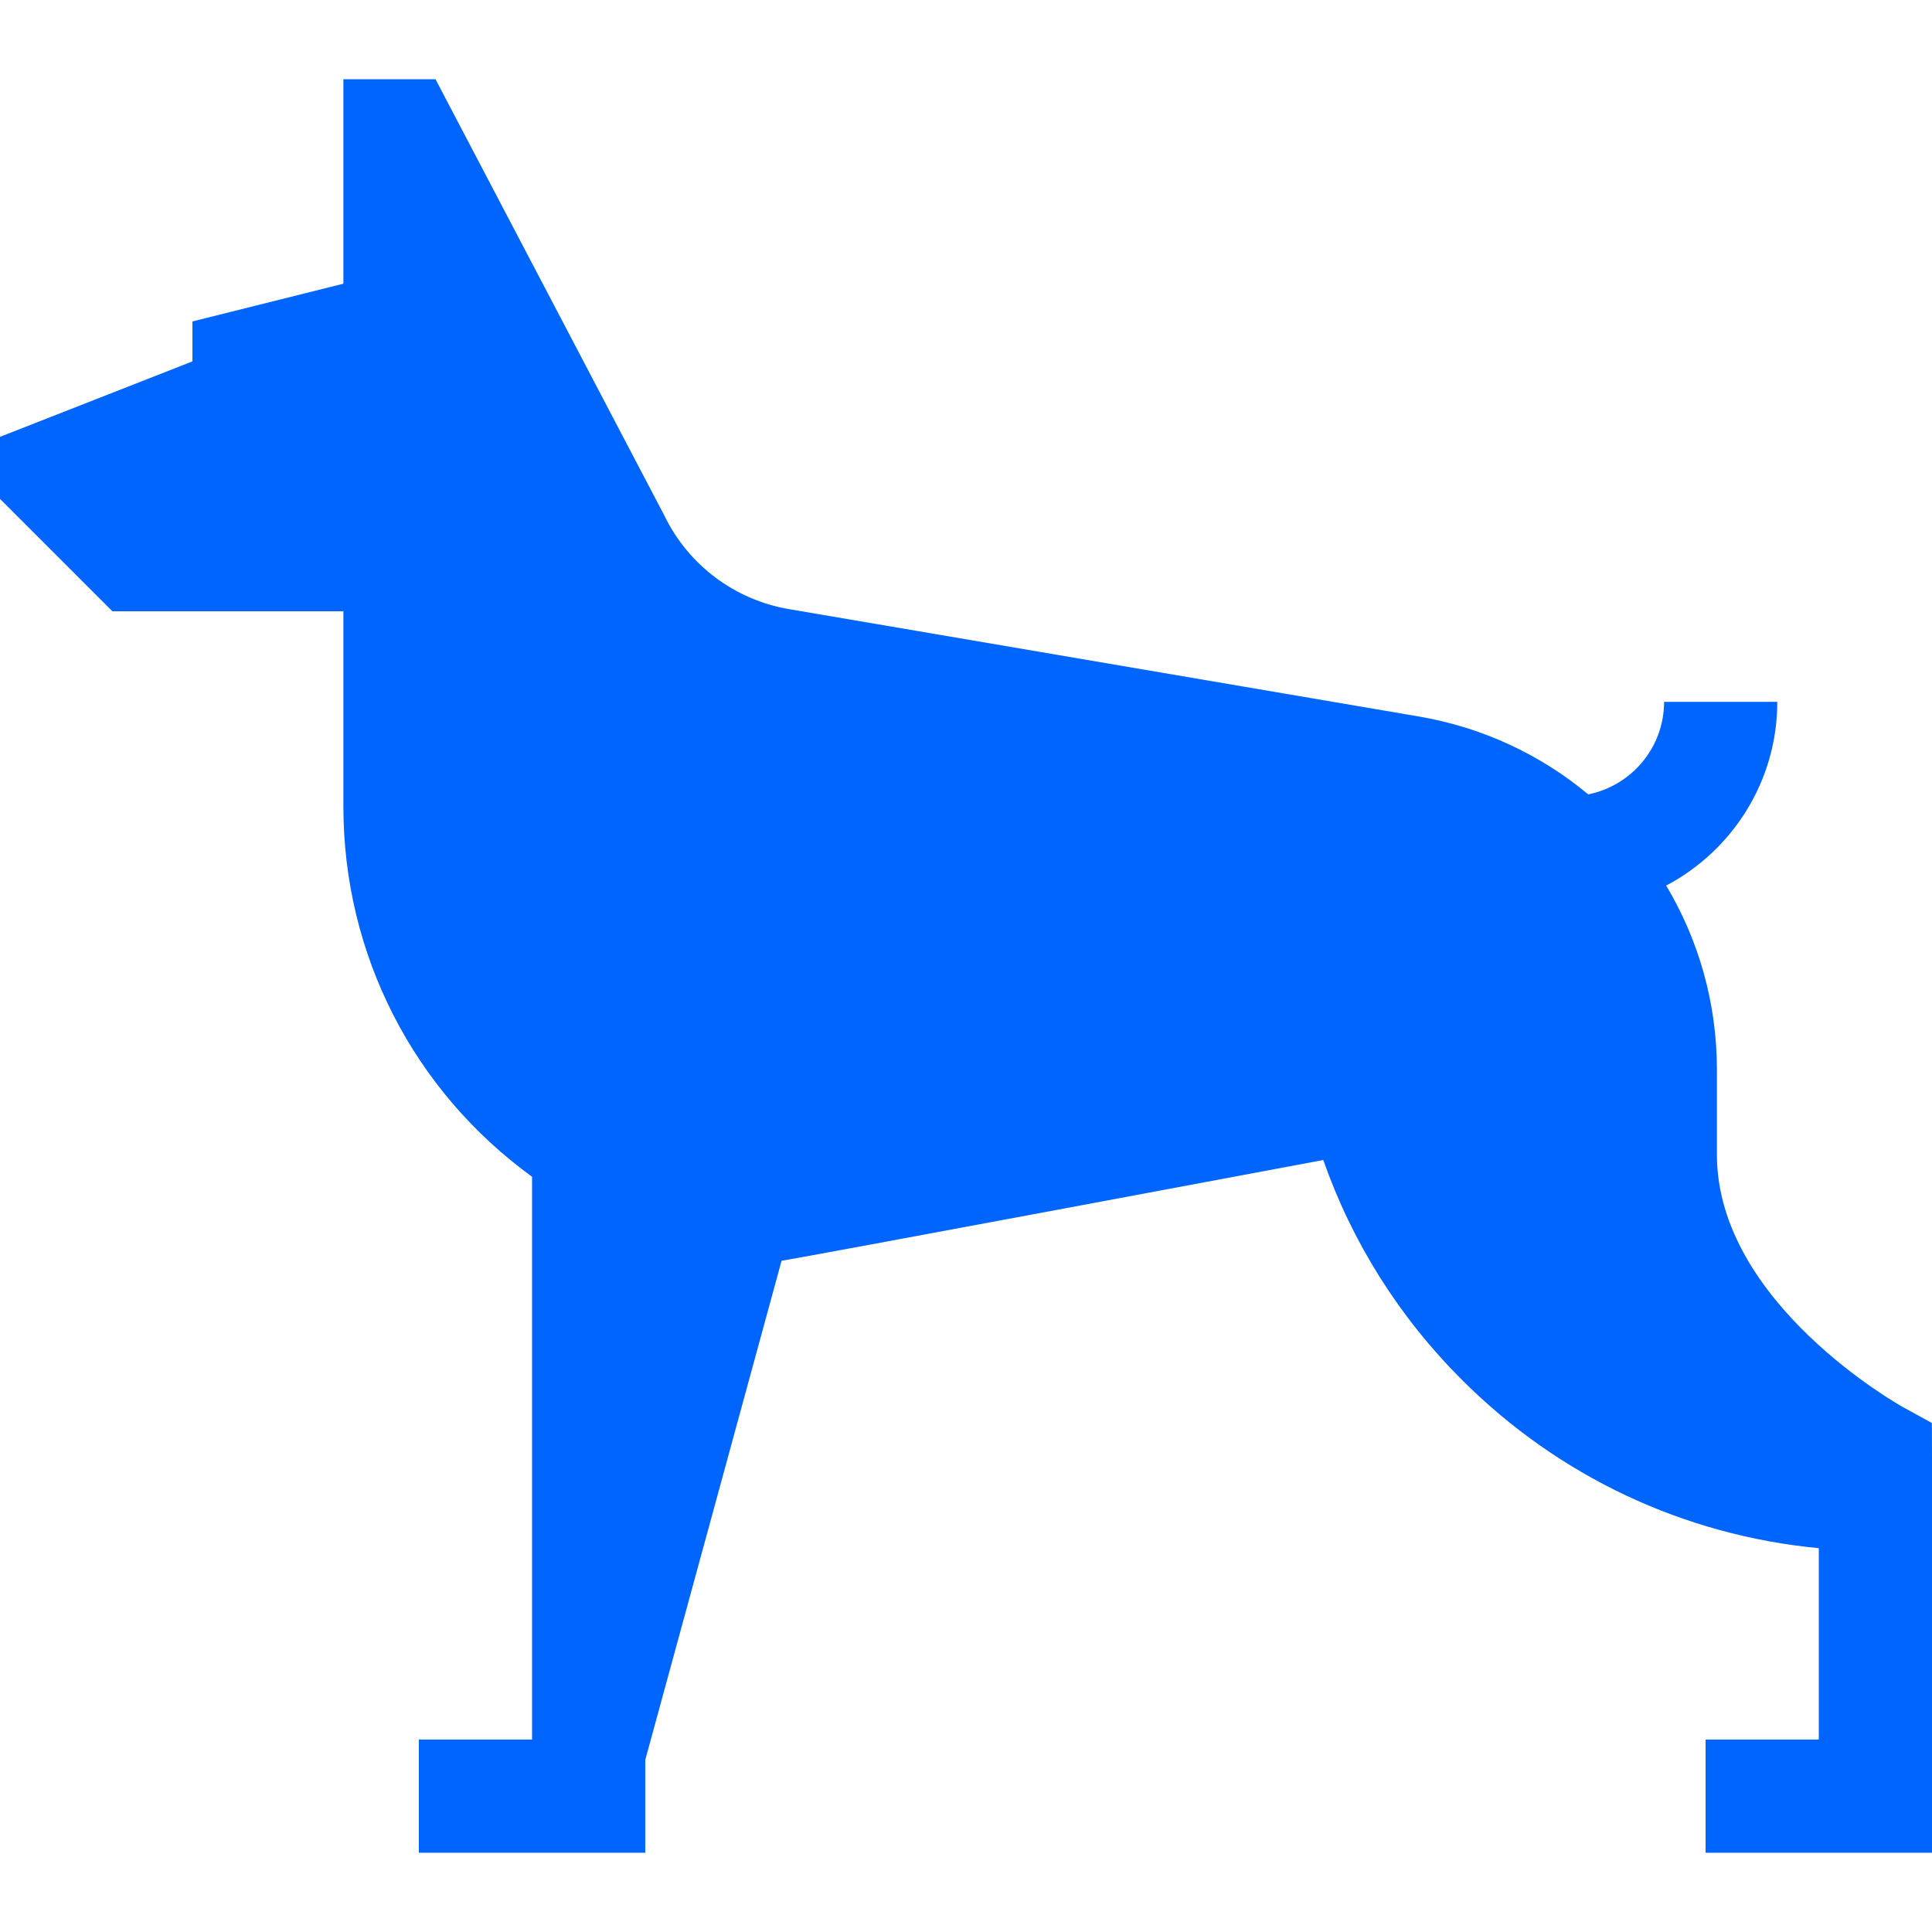
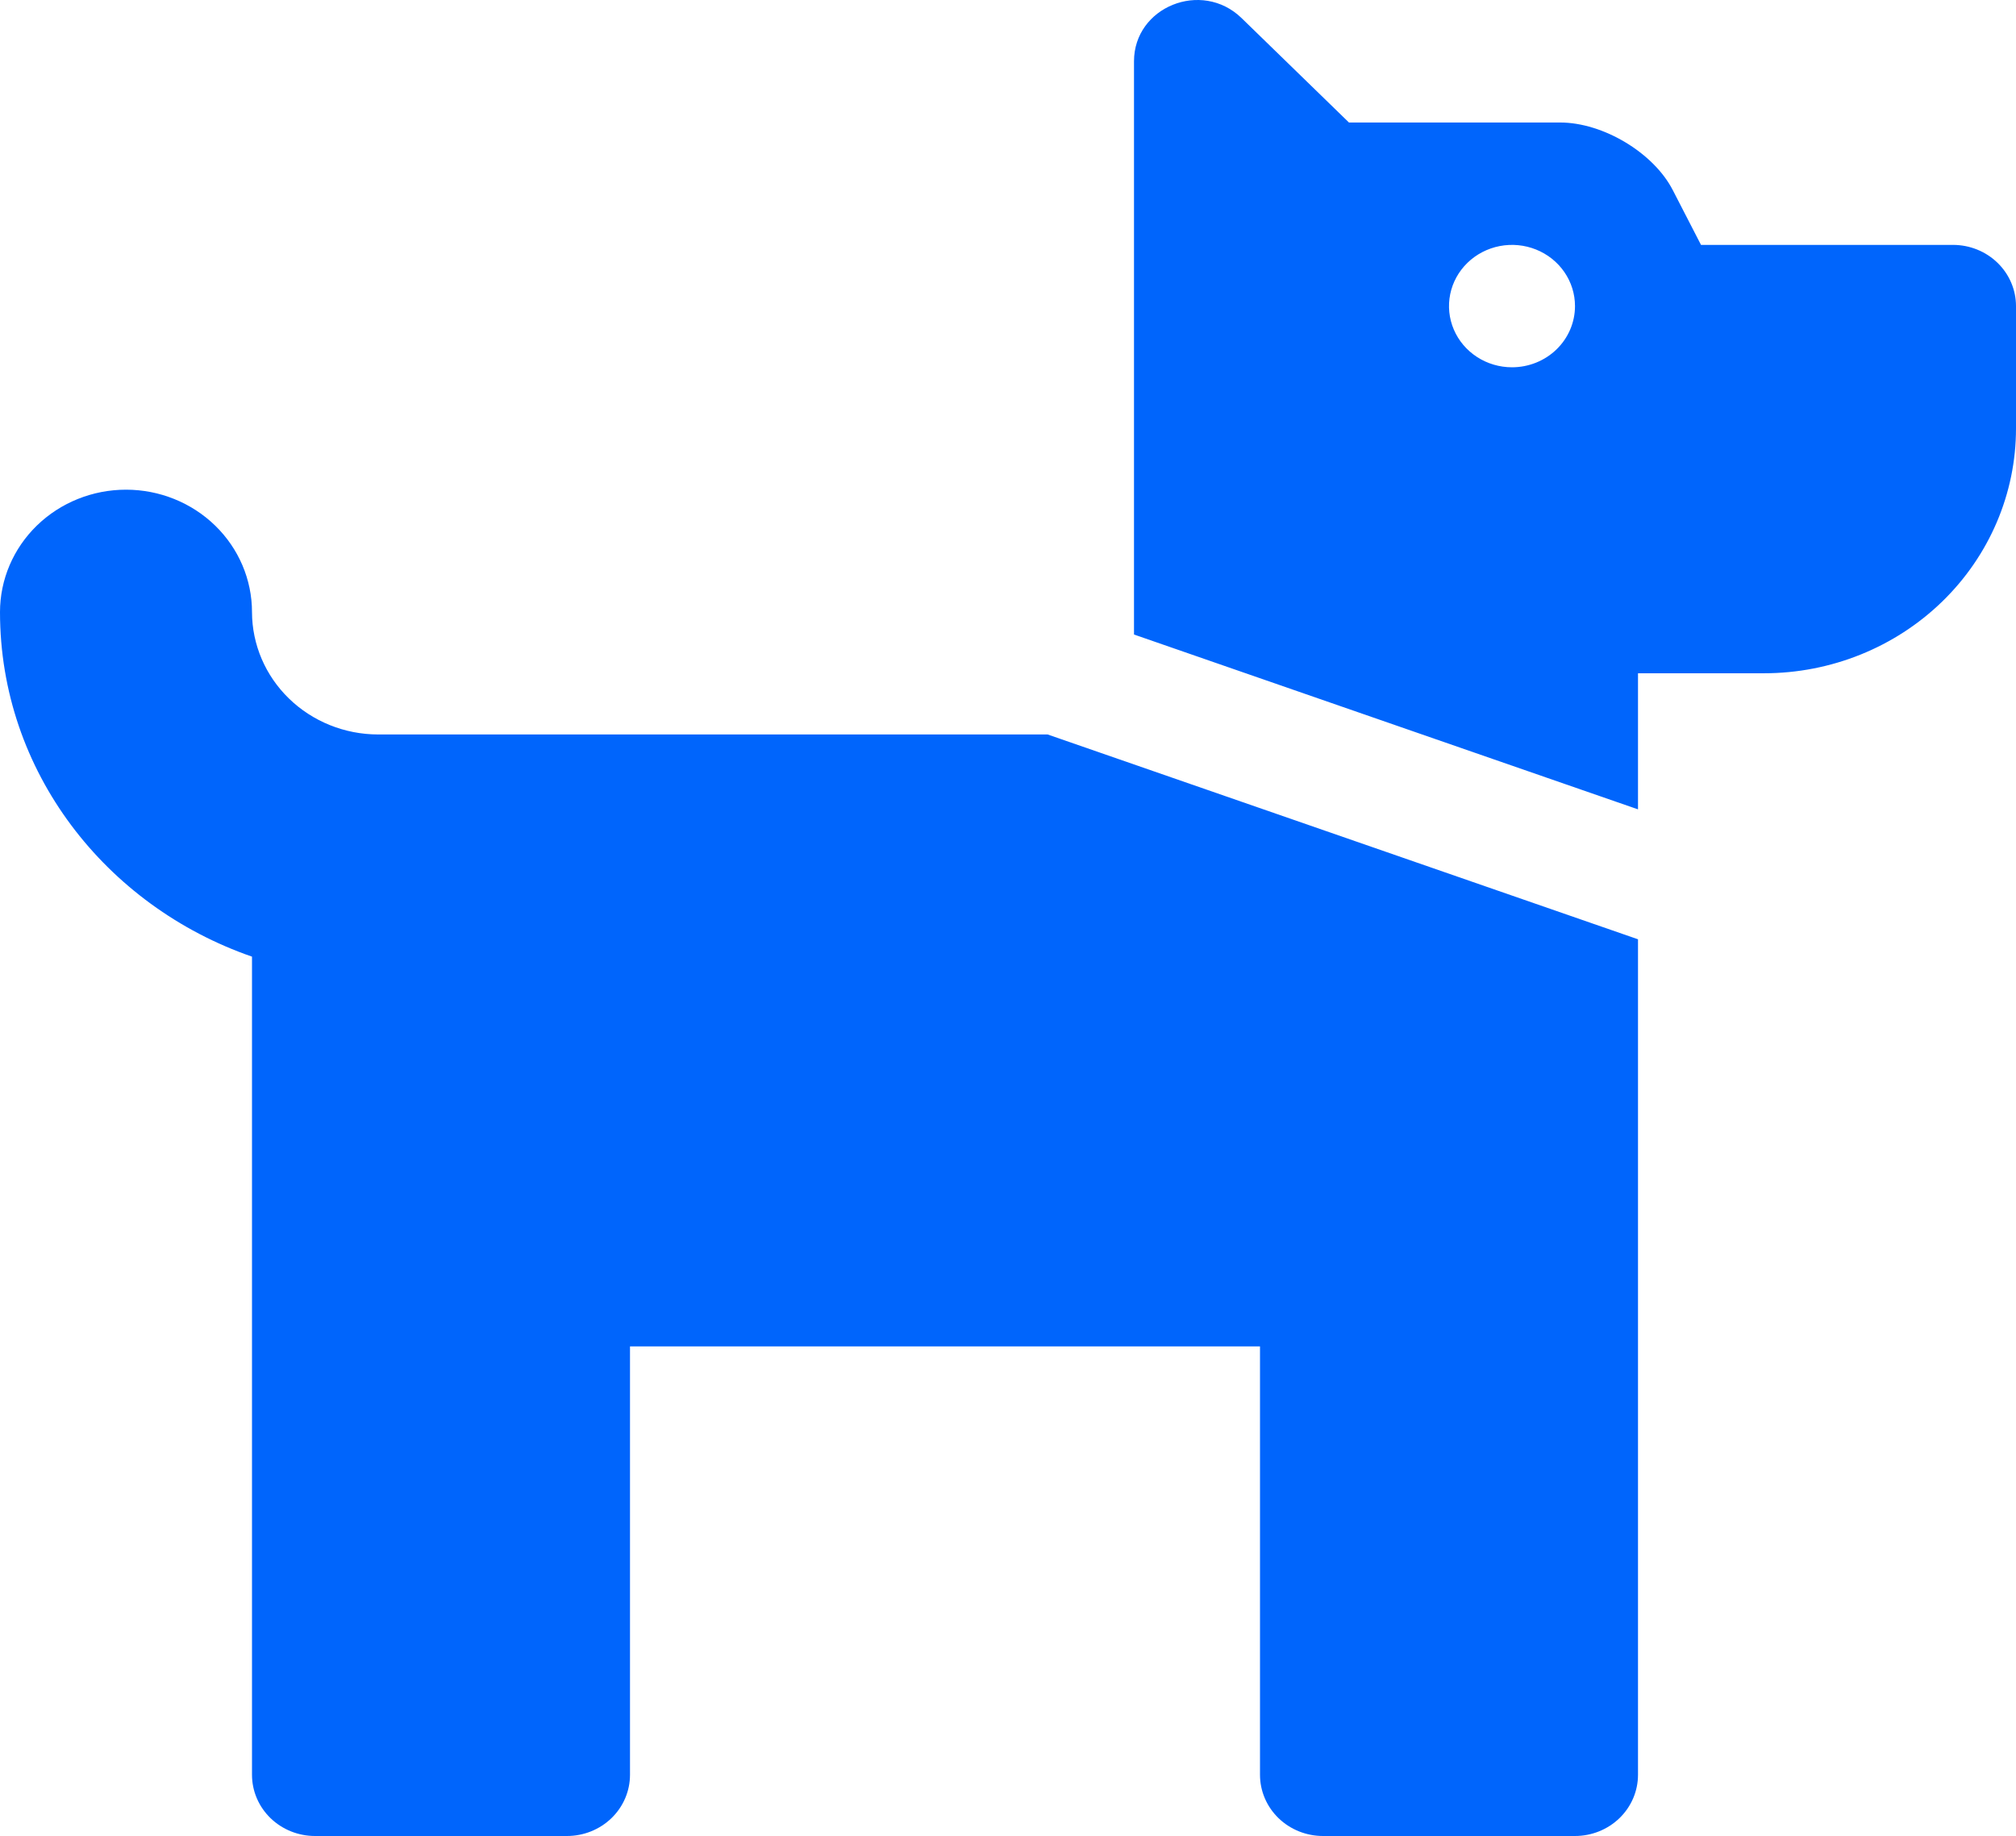
- <svg xmlns="http://www.w3.org/2000/svg" width="512" height="512" viewBox="0 0 512 512" fill="none">
-   <path d="M511.971 377.112L504.196 372.839C503.703 372.568 455 345.345 455 306V283.518C455 265.745 450.121 249.015 441.549 234.684C459.041 225.466 471 207.108 471 186H441C441 198.111 432.342 208.235 420.892 210.517C408.377 200.09 393.045 192.781 375.963 189.869L209.021 161.413C194.698 158.972 182.375 149.702 176.057 136.617L115.415 21H91V75.188L51 85.188V95.77L0 115.77V132.213L29.787 162H91V213.719C91 252.923 109.546 289.026 141 311.85V461H111V491H171V466.407L207.127 334.106C210.907 333.633 350.685 307.414 350.685 307.414C358.269 329.078 370.677 348.928 387.375 365.625C413.075 391.325 446.237 406.879 482 410.285V461H452V491H512V386L511.971 377.112Z" fill="#0065FC" />
+ <svg xmlns="http://www.w3.org/2000/svg" width="426" height="388" viewBox="0 0 426 388" fill="none">
+   <path d="M221.37 155.214L346.125 198.498V375.067C346.125 378.497 344.722 381.787 342.226 384.212C339.729 386.637 336.343 388 332.812 388H279.562C276.032 388 272.646 386.637 270.149 384.212C267.653 381.787 266.25 378.497 266.25 375.067V284.539H133.125V375.067C133.125 378.497 131.722 381.787 129.226 384.212C126.729 386.637 123.343 388 119.812 388H66.562C63.032 388 59.646 386.637 57.149 384.212C54.653 381.787 53.25 378.497 53.25 375.067V202.167C22.332 191.457 0 163.022 0 129.349C0 122.489 2.805 115.91 7.798 111.059C12.791 106.209 19.564 103.484 26.625 103.484C33.686 103.484 40.459 106.209 45.452 111.059C50.445 115.91 53.25 122.489 53.25 129.349C53.263 136.205 56.073 142.776 61.063 147.624C66.053 152.472 72.818 155.201 79.875 155.214H221.37ZM426 64.686V90.551C426 104.271 420.39 117.429 410.403 127.13C400.417 136.831 386.873 142.281 372.75 142.281H346.125V171.04L239.625 134.093V12.956C239.625 1.438 253.953 -4.334 262.348 3.814L285.046 25.888H329.667C338.745 25.888 349.428 32.29 353.48 40.187L359.438 51.753H412.688C416.218 51.753 419.604 53.116 422.101 55.541C424.597 57.967 426 61.256 426 64.686ZM332.812 64.686C332.812 62.128 332.032 59.628 330.569 57.501C329.106 55.374 327.027 53.717 324.594 52.738C322.162 51.759 319.485 51.503 316.903 52.002C314.32 52.501 311.948 53.733 310.087 55.541C308.225 57.35 306.957 59.654 306.443 62.163C305.93 64.672 306.193 67.272 307.201 69.635C308.208 71.998 309.915 74.018 312.104 75.439C314.293 76.86 316.867 77.618 319.5 77.618C323.031 77.618 326.417 76.256 328.913 73.831C331.41 71.405 332.812 68.116 332.812 64.686Z" fill="#0065FC" />
</svg>
